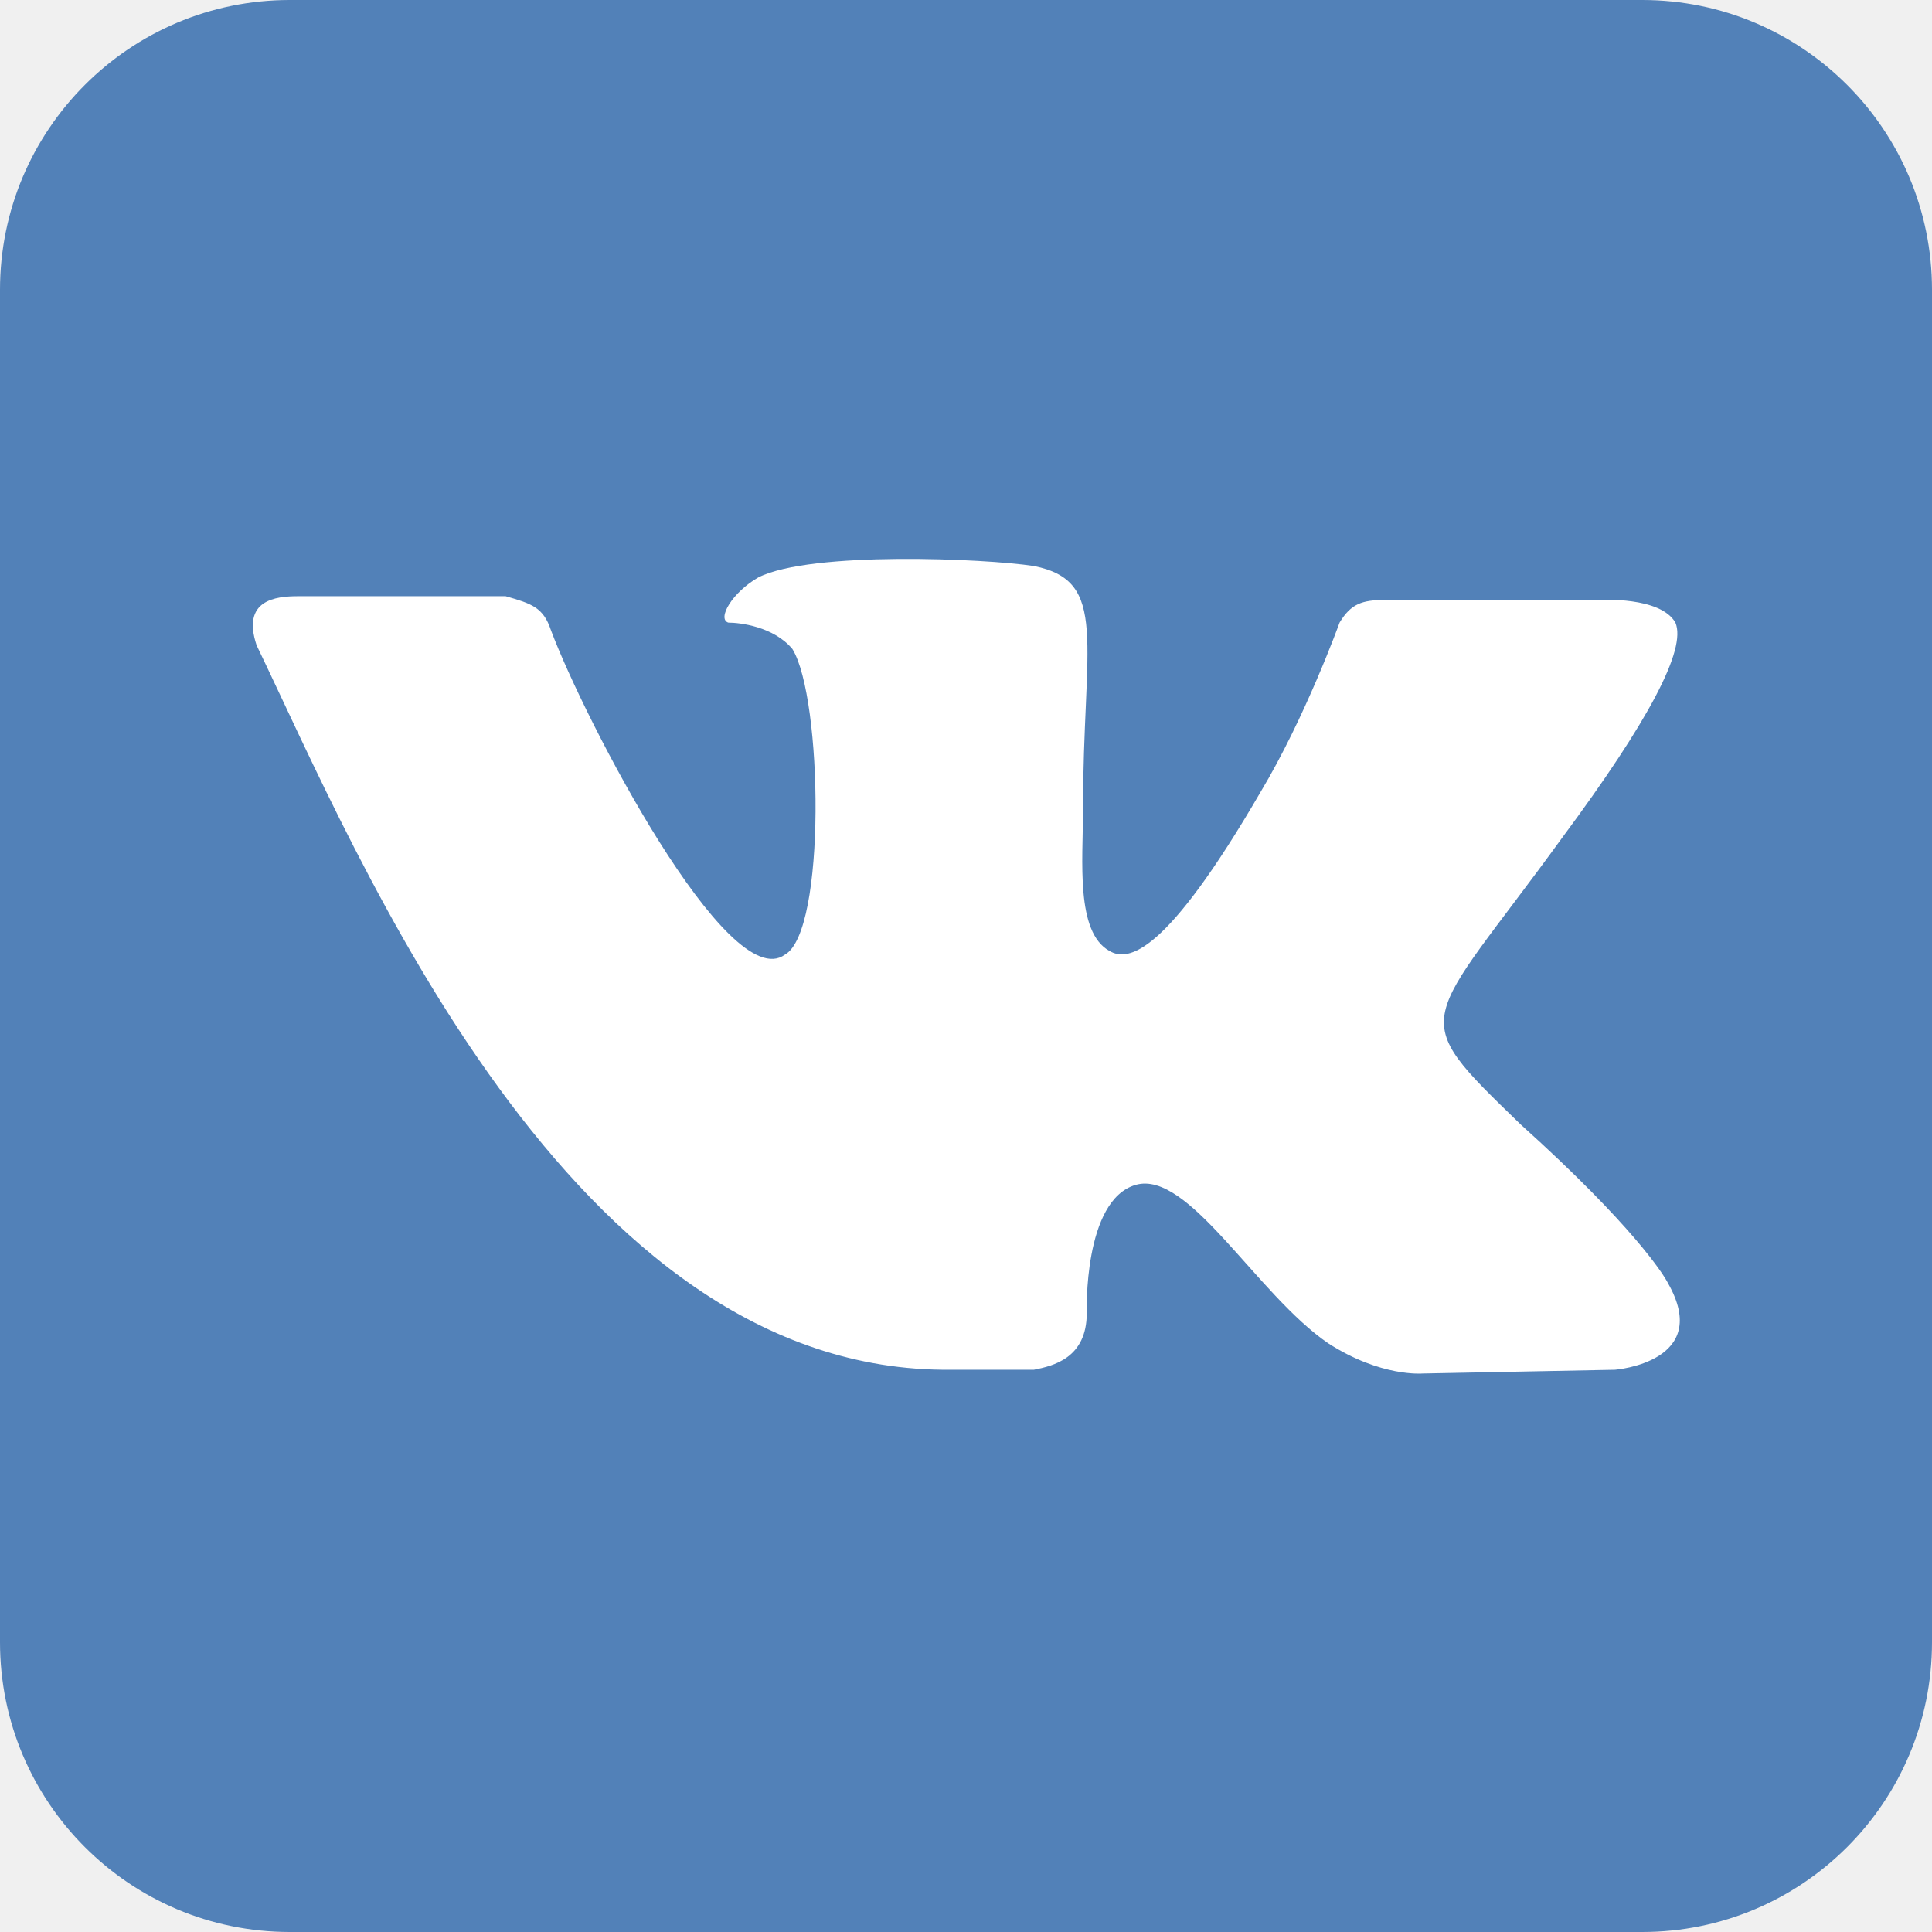
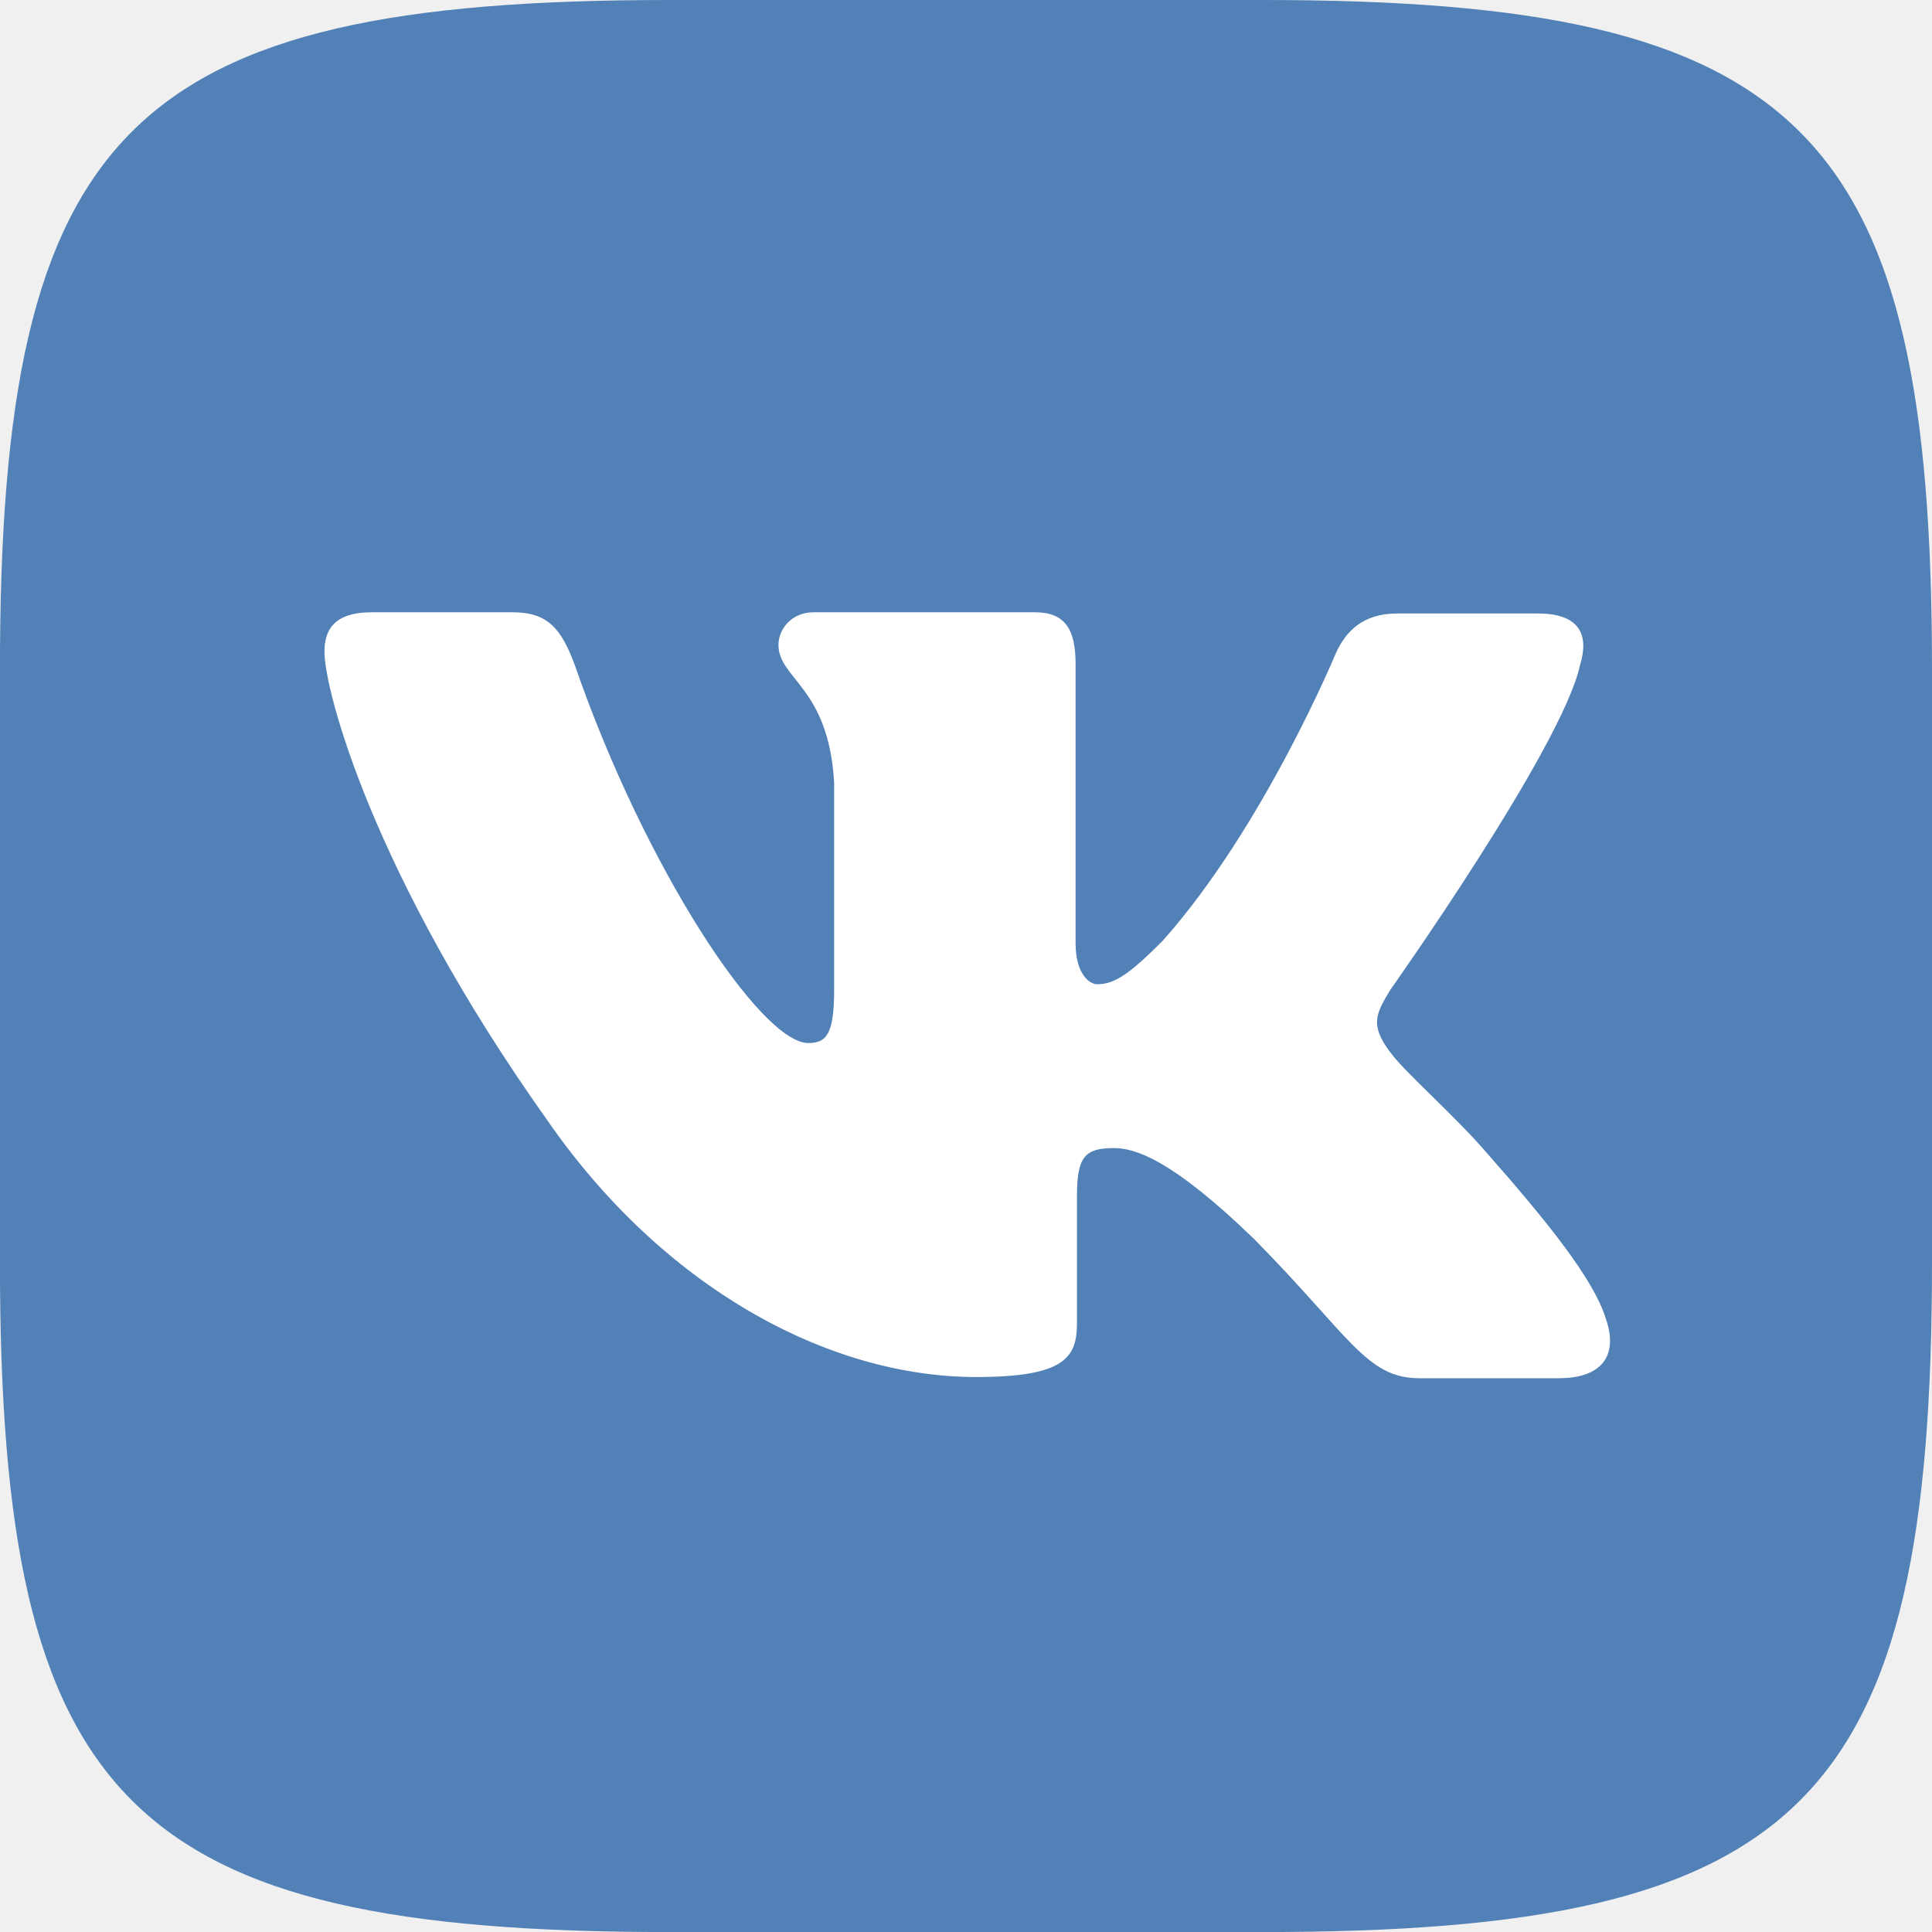
- <svg xmlns="http://www.w3.org/2000/svg" aria-label="VK" role="img" viewBox="0 0 512 512">
-   <rect width="512" height="512" rx="15%" fill="#5281b8" />
-   <path fill="#fff" d="M274 363c5-1 14-3 14-15 0 0-1-30 13-34s32 29 51 42c14 9 25 8 25 8l51-1s26-2 14-23c-1-2-9-15-39-42-31-30-26-25 11-76 23-31 33-50 30-57-4-7-20-6-20-6h-57c-6 0-9 1-12 6 0 0-9 25-21 45-25 43-35 45-40 42-9-5-7-24-7-37 0-45 7-61-13-65-13-2-59-4-73 3-7 4-11 11-8 12 3 0 12 1 17 7 8 13 9 75-2 81-15 11-53-62-62-86-2-6-5-7-12-9H79c-6 0-15 1-11 13 27 56 83 193 184 192z" />
+ <svg xmlns="http://www.w3.org/2000/svg" width="32" height="32" viewBox="0 0 32 32">
+   <rect width="32" height="32" rx="100%" fill="#ffffff" />
+   <path fill="#5281b8" d="M20.911 0h-9.823c-8.964 0-11.089 2.125-11.089 11.089v9.823c0 8.964 2.125 11.089 11.089 11.089h9.823c8.964 0 11.089-2.125 11.089-11.089v-9.823c0-8.964-2.146-11.089-11.089-11.089zM25.833 22.828h-2.323c-0.88 0-1.151-0.698-2.734-2.302-1.375-1.333-1.984-1.51-2.323-1.51-0.479 0-0.615 0.135-0.615 0.792v2.099c0 0.563-0.177 0.901-1.667 0.901-2.464 0-5.198-1.49-7.115-4.266-2.891-4.068-3.682-7.115-3.682-7.745 0-0.339 0.135-0.656 0.786-0.656h2.328c0.589 0 0.813 0.271 1.042 0.901 1.151 3.323 3.068 6.234 3.859 6.234 0.292 0 0.427-0.135 0.427-0.88v-3.432c-0.089-1.583-0.922-1.719-0.922-2.281 0-0.271 0.224-0.542 0.583-0.542h3.661c0.495 0 0.677 0.271 0.677 0.854v4.63c0 0.5 0.224 0.677 0.359 0.677 0.292 0 0.542-0.177 1.083-0.719 1.672-1.875 2.87-4.766 2.87-4.766 0.156-0.339 0.427-0.656 1.016-0.656h2.328c0.698 0 0.854 0.359 0.698 0.859-0.292 1.354-3.141 5.375-3.141 5.375-0.245 0.406-0.339 0.583 0 1.036 0.25 0.339 1.063 1.042 1.604 1.672 0.995 1.13 1.76 2.078 1.964 2.734 0.229 0.651-0.109 0.99-0.766 0.99z" />
</svg>
